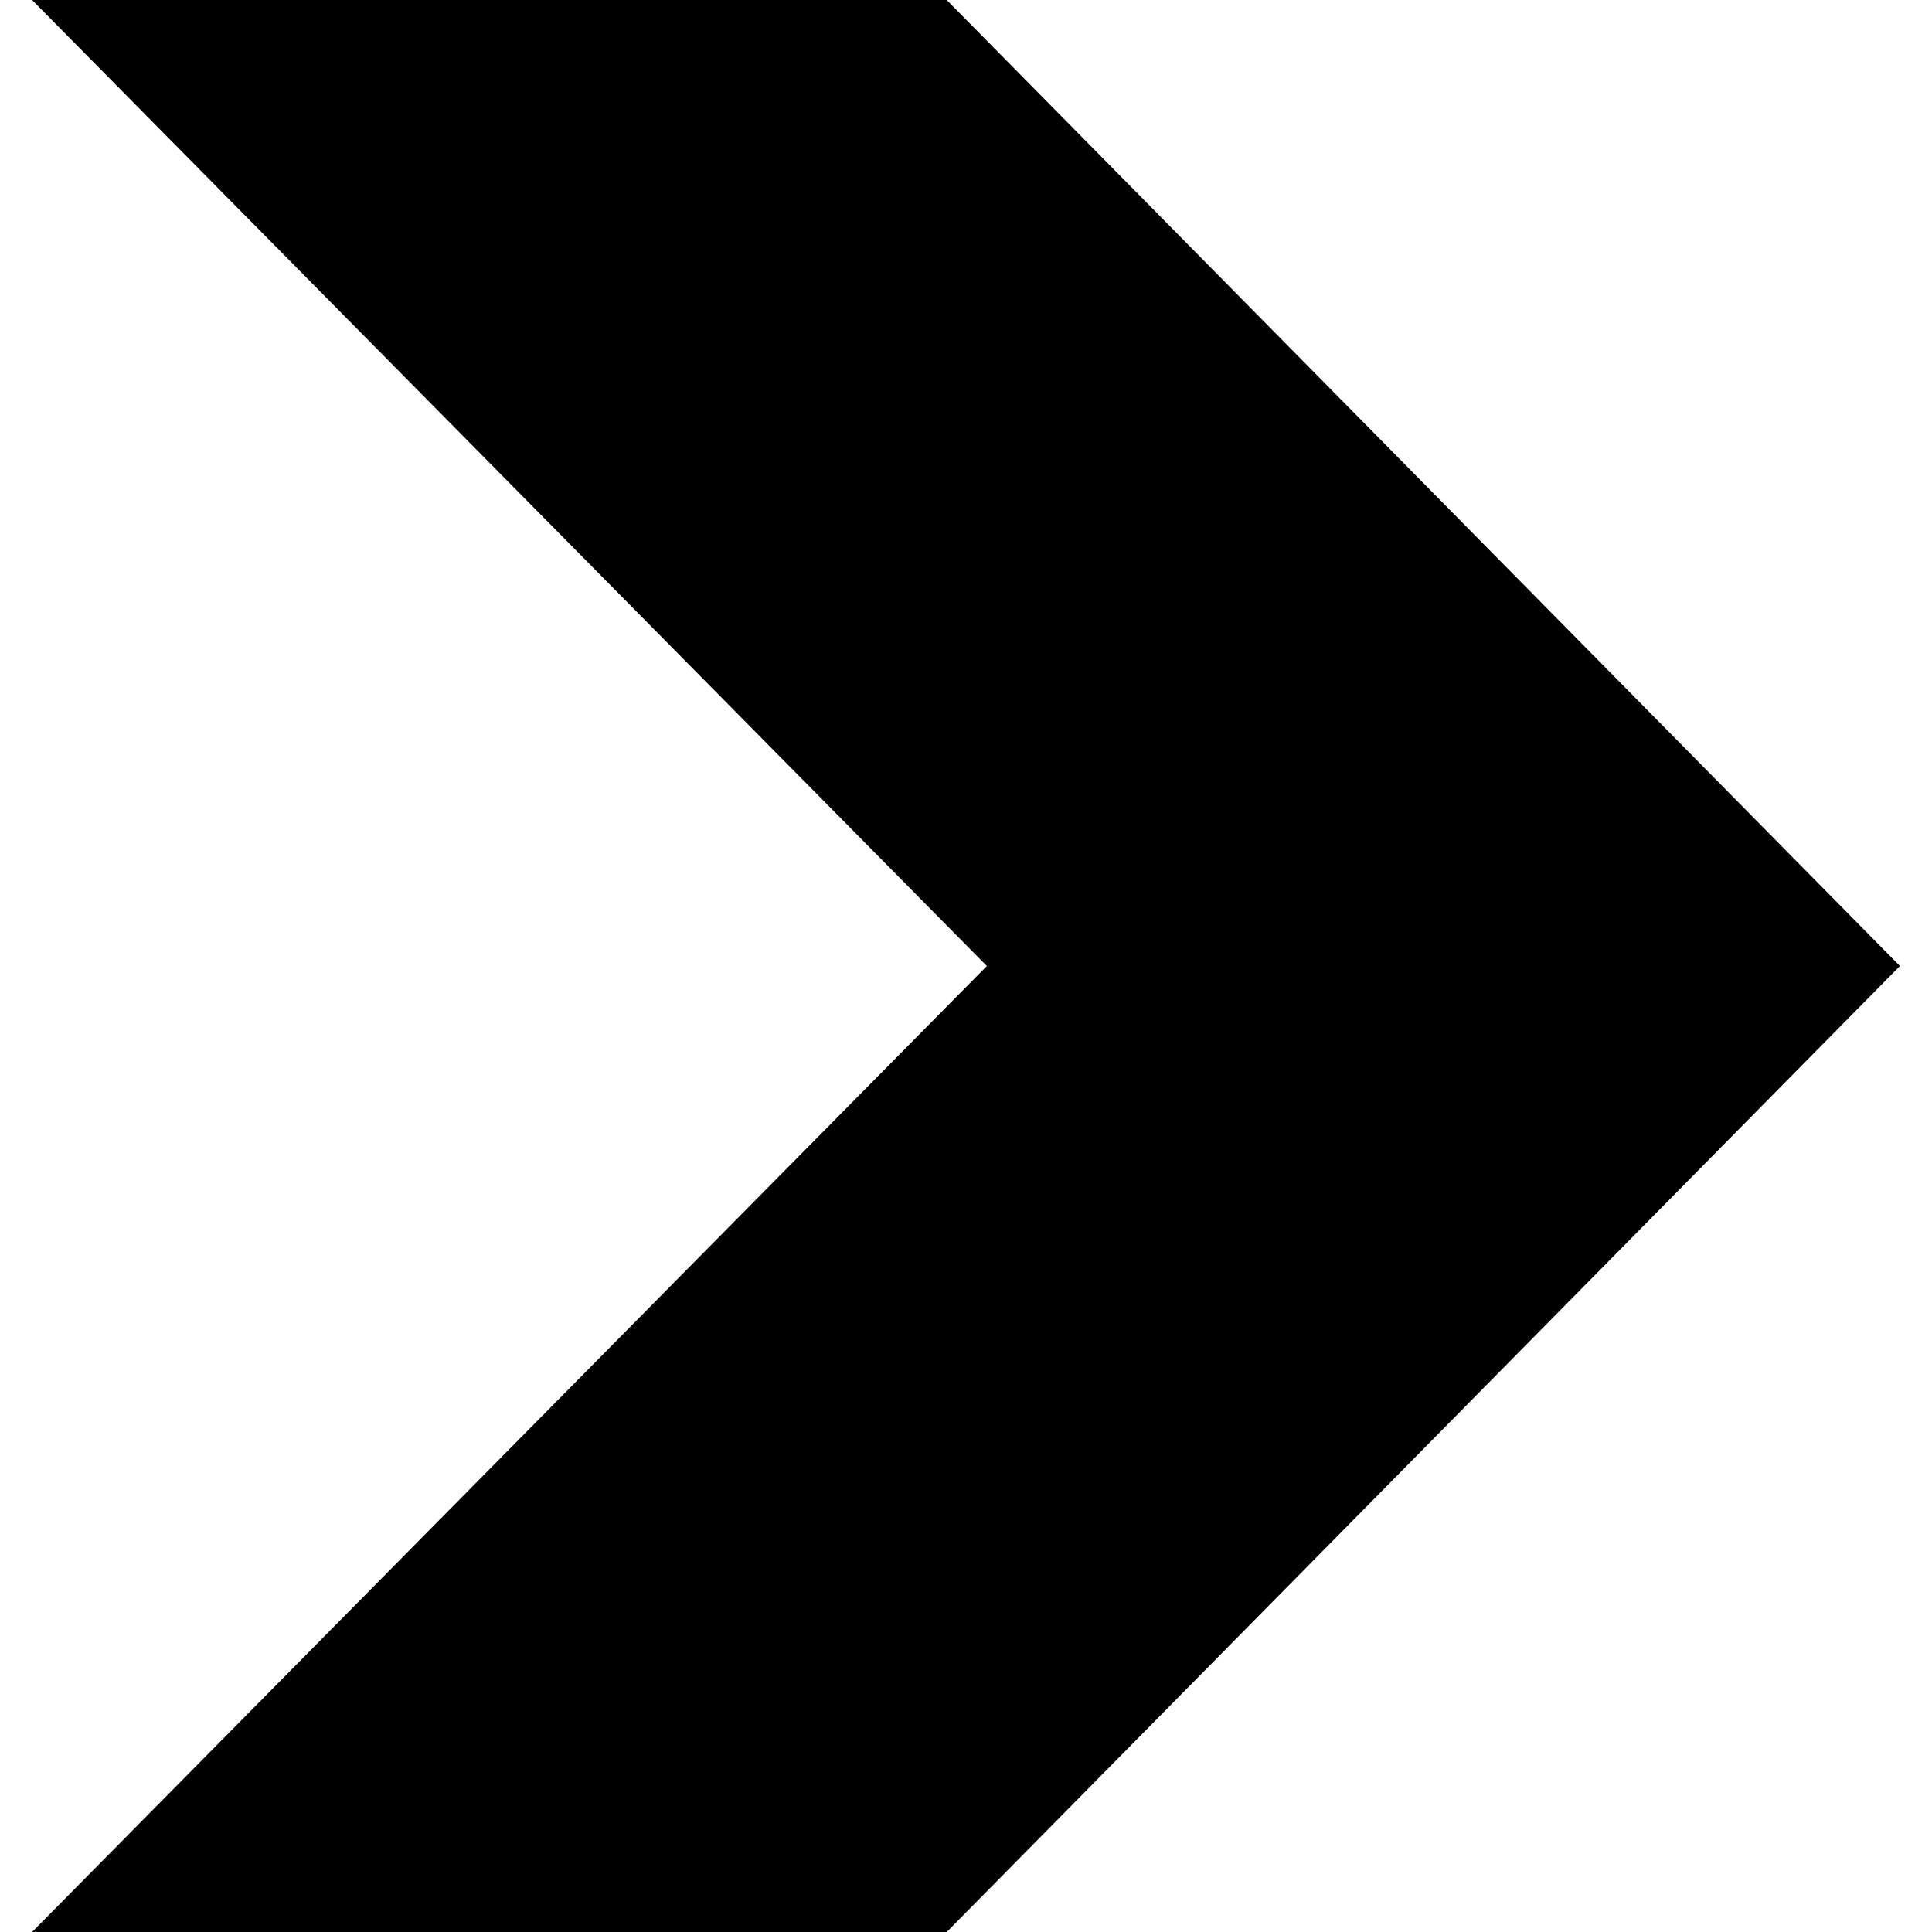
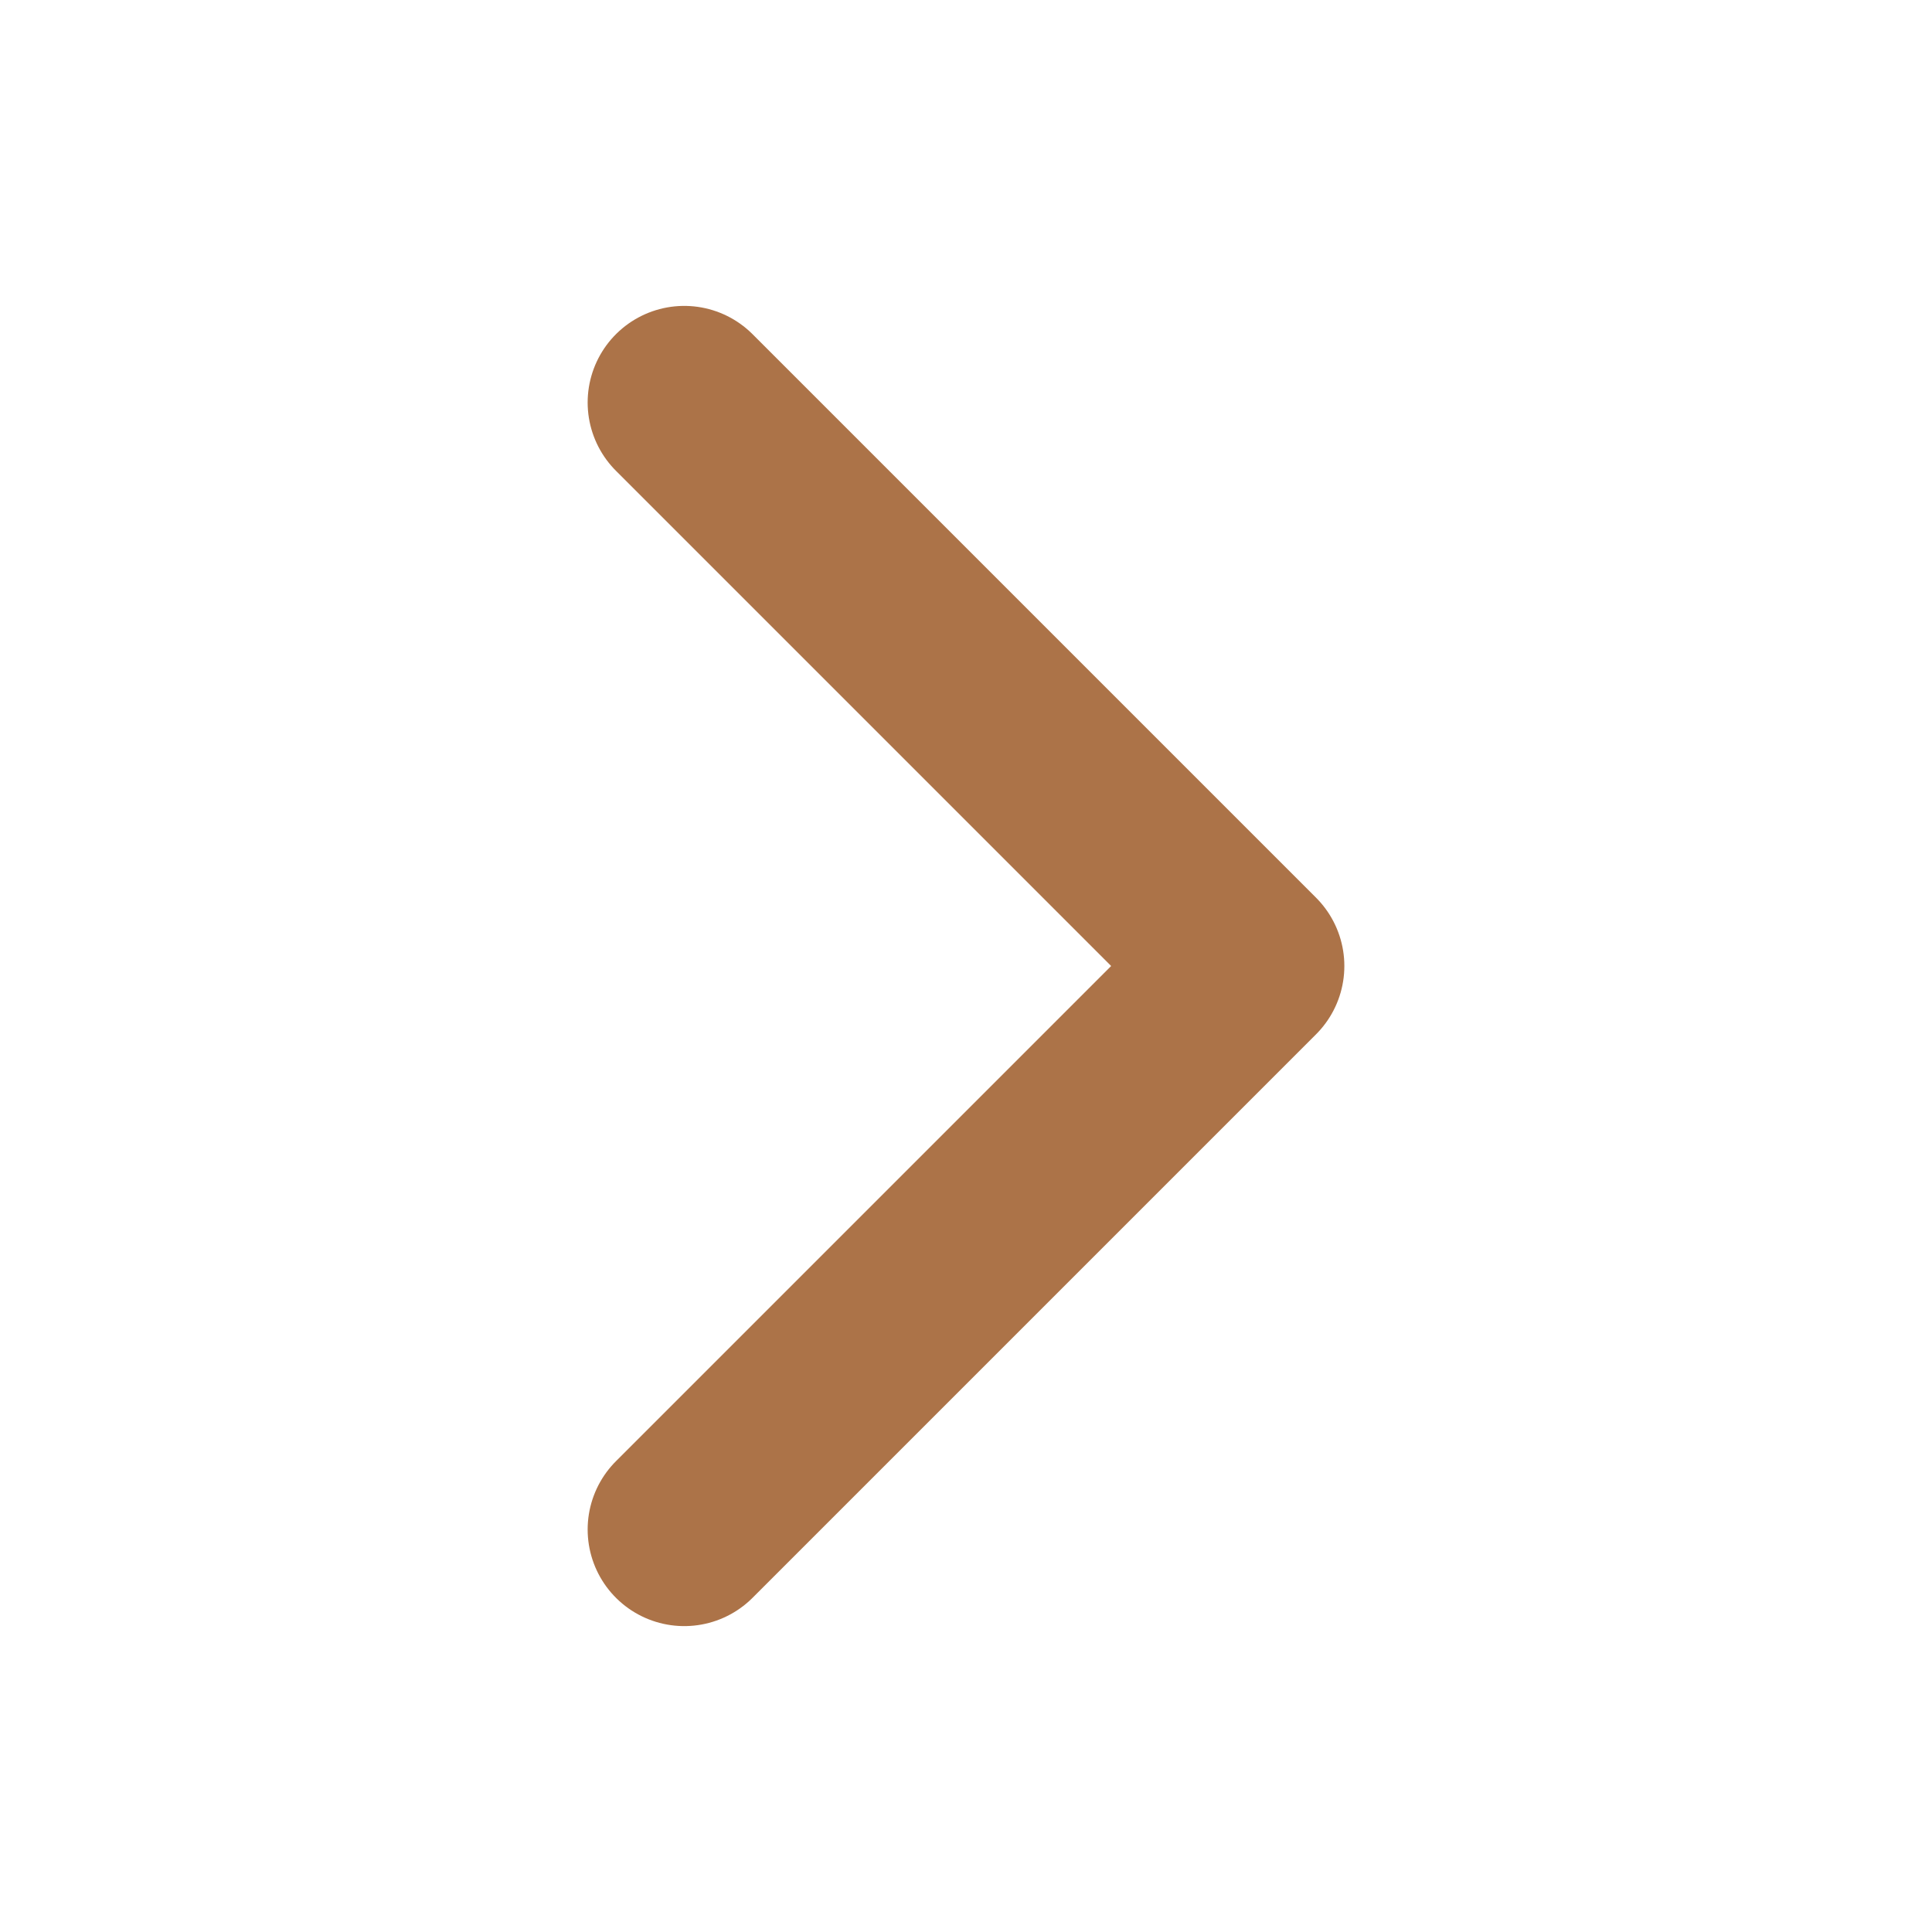
- <svg xmlns="http://www.w3.org/2000/svg" fill="#000000" height="800px" width="800px" version="1.1" id="Capa_1" viewBox="0 0 490 490" xml:space="preserve">
-   <g>
-     <g>
-       <g>
-         <polygon points="240.112,0 481.861,245.004 240.112,490 8.139,490 250.29,245.004 8.139,0    " />
+ <svg xmlns="http://www.w3.org/2000/svg" width="64px" height="64px" viewBox="0 0 24.00 24.00" fill="#ac7348" transform="rotate(0)matrix(1, 0, 0, 1, 0, 0)" stroke="#ac7348">
+   <g id="SVGRepo_bgCarrier" stroke-width="0" transform="translate(0,0), scale(1)" />
+   <g id="SVGRepo_tracerCarrier" stroke-linecap="round" stroke-linejoin="round" stroke="#CCCCCC" stroke-width="0.288" />
+   <g id="SVGRepo_iconCarrier">
+     <g id="Complete">
+       <g id="F-Chevron">
+         <polyline fill="none" id="Right" points="8.5 5 15.5 12 8.5 19" stroke="#ac7348" stroke-linecap="round" stroke-linejoin="round" stroke-width="2.4" />
      </g>
    </g>
-     <g>
- 	</g>
-     <g>
- 	</g>
-     <g>
- 	</g>
-     <g>
- 	</g>
-     <g>
- 	</g>
-     <g>
- 	</g>
-     <g>
- 	</g>
-     <g>
- 	</g>
-     <g>
- 	</g>
-     <g>
- 	</g>
-     <g>
- 	</g>
-     <g>
- 	</g>
-     <g>
- 	</g>
-     <g>
- 	</g>
-     <g>
- 	</g>
  </g>
</svg>
